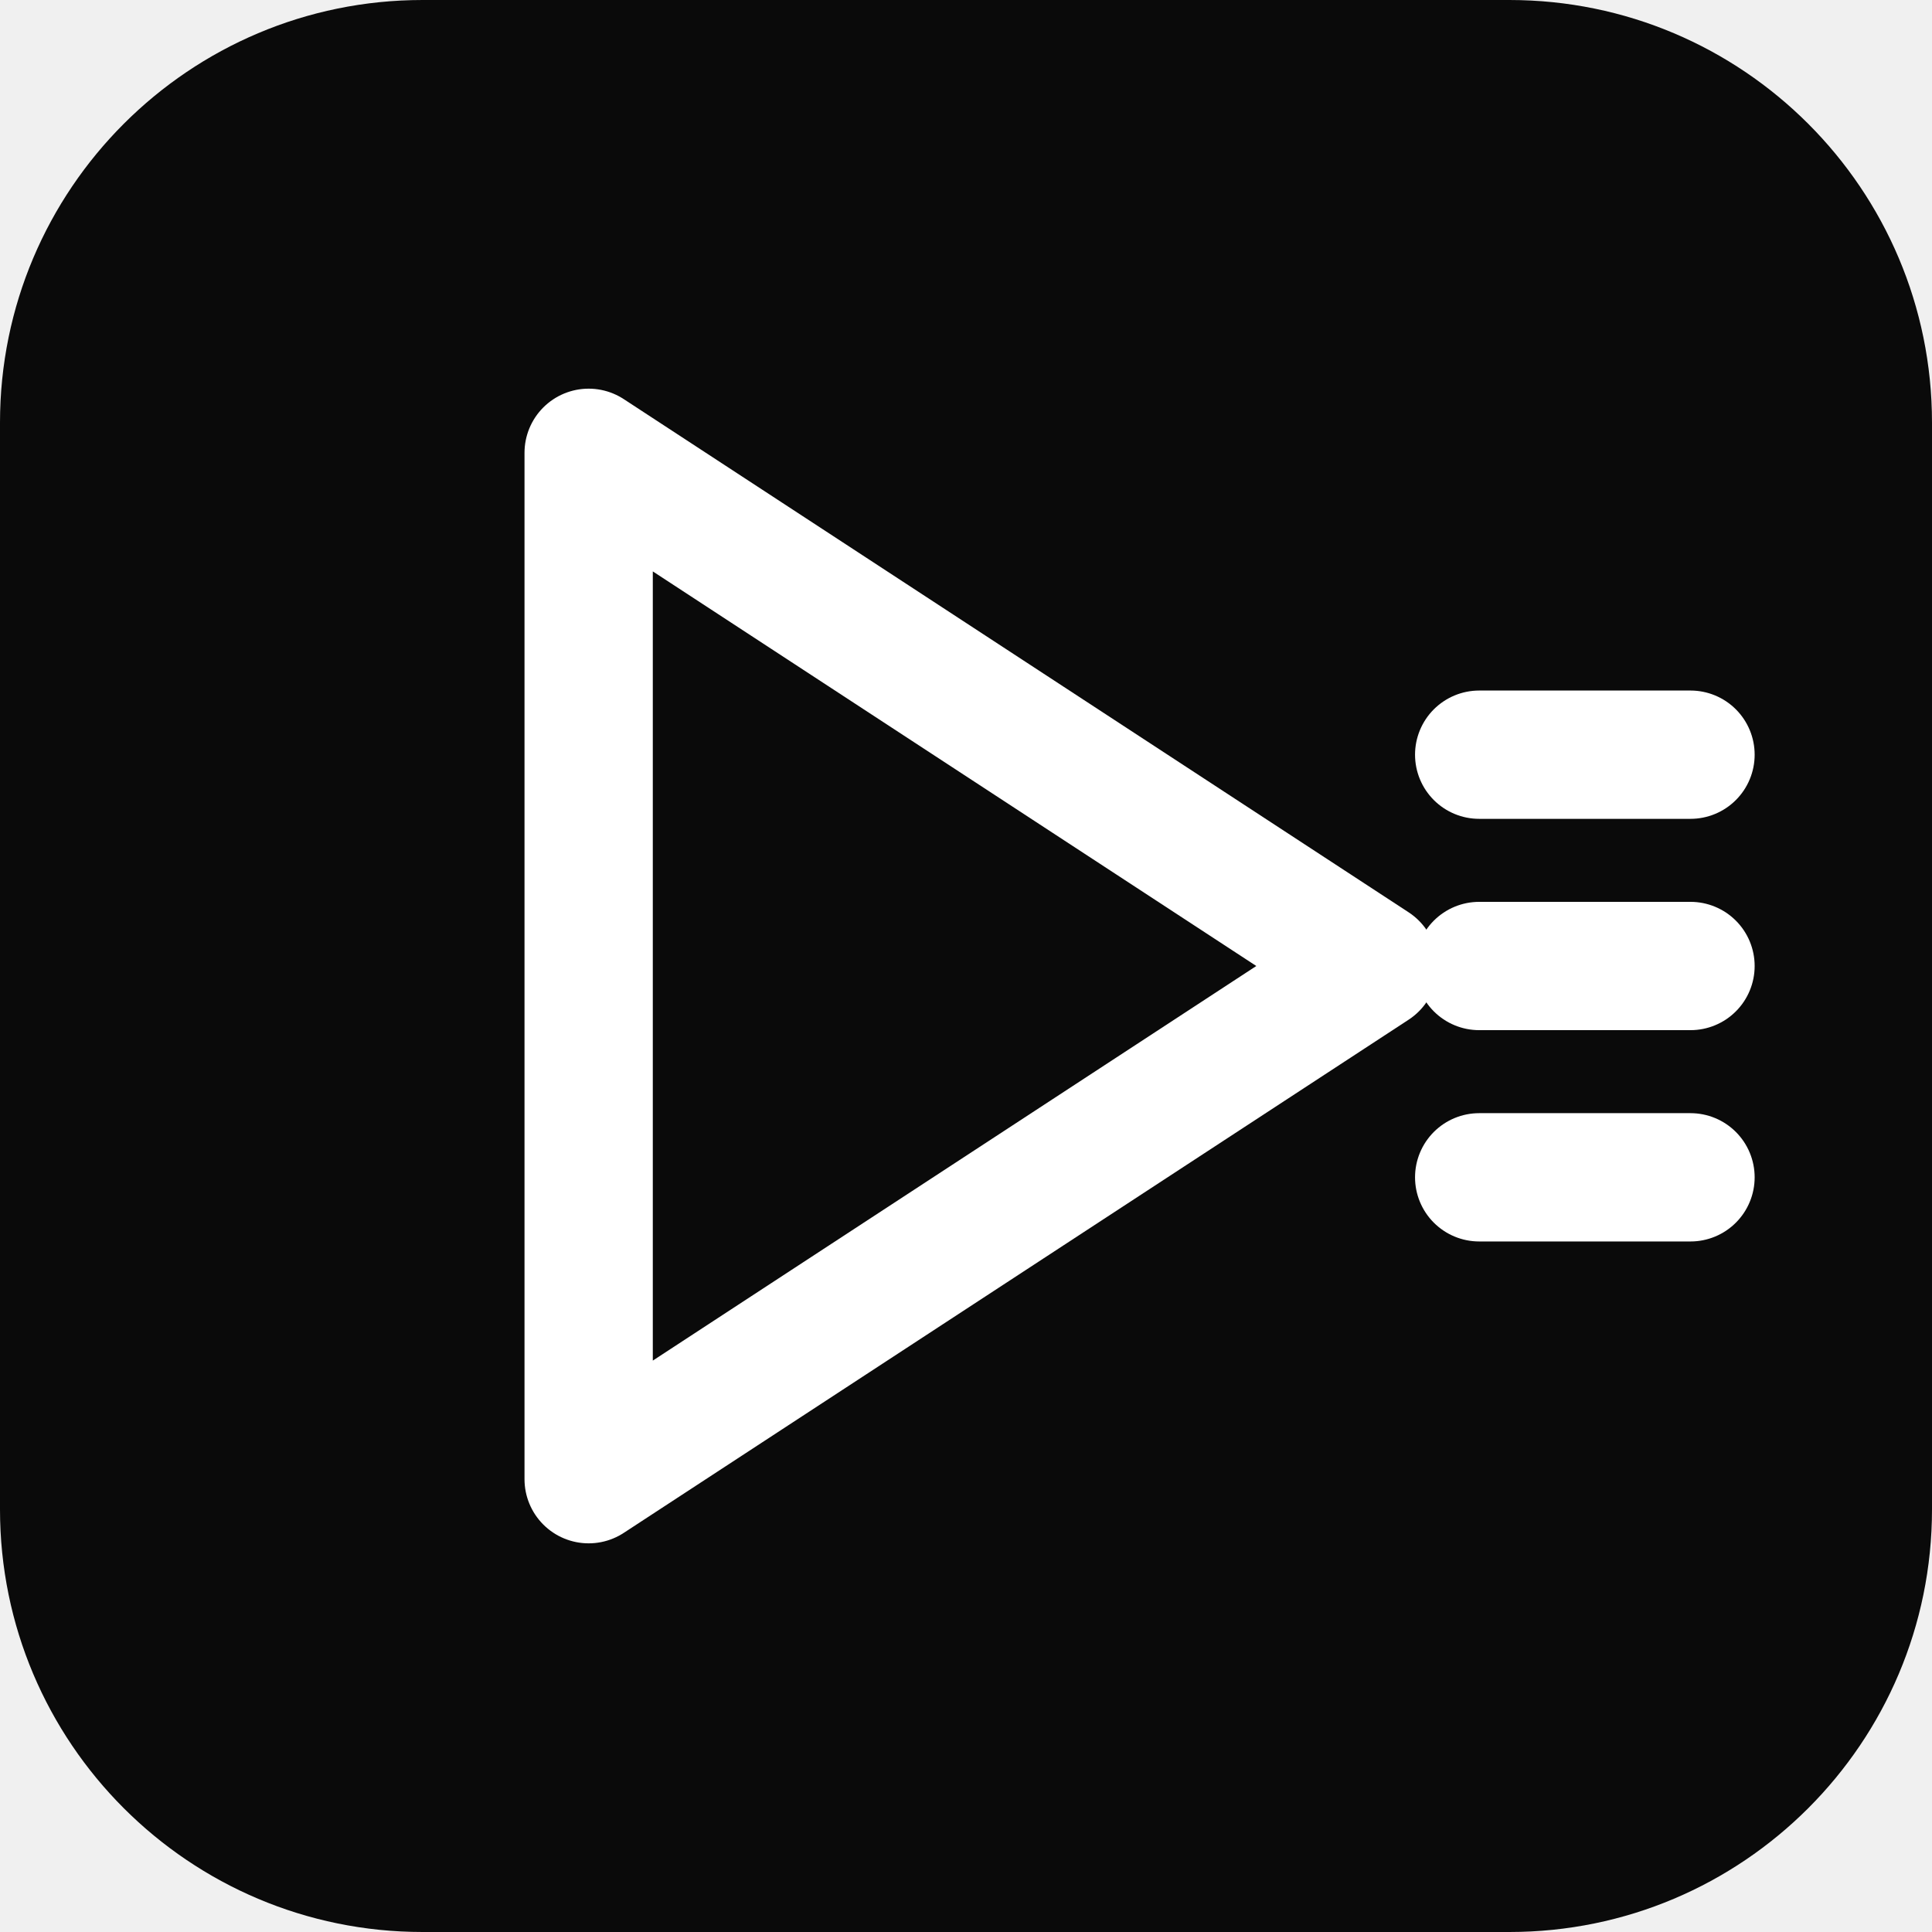
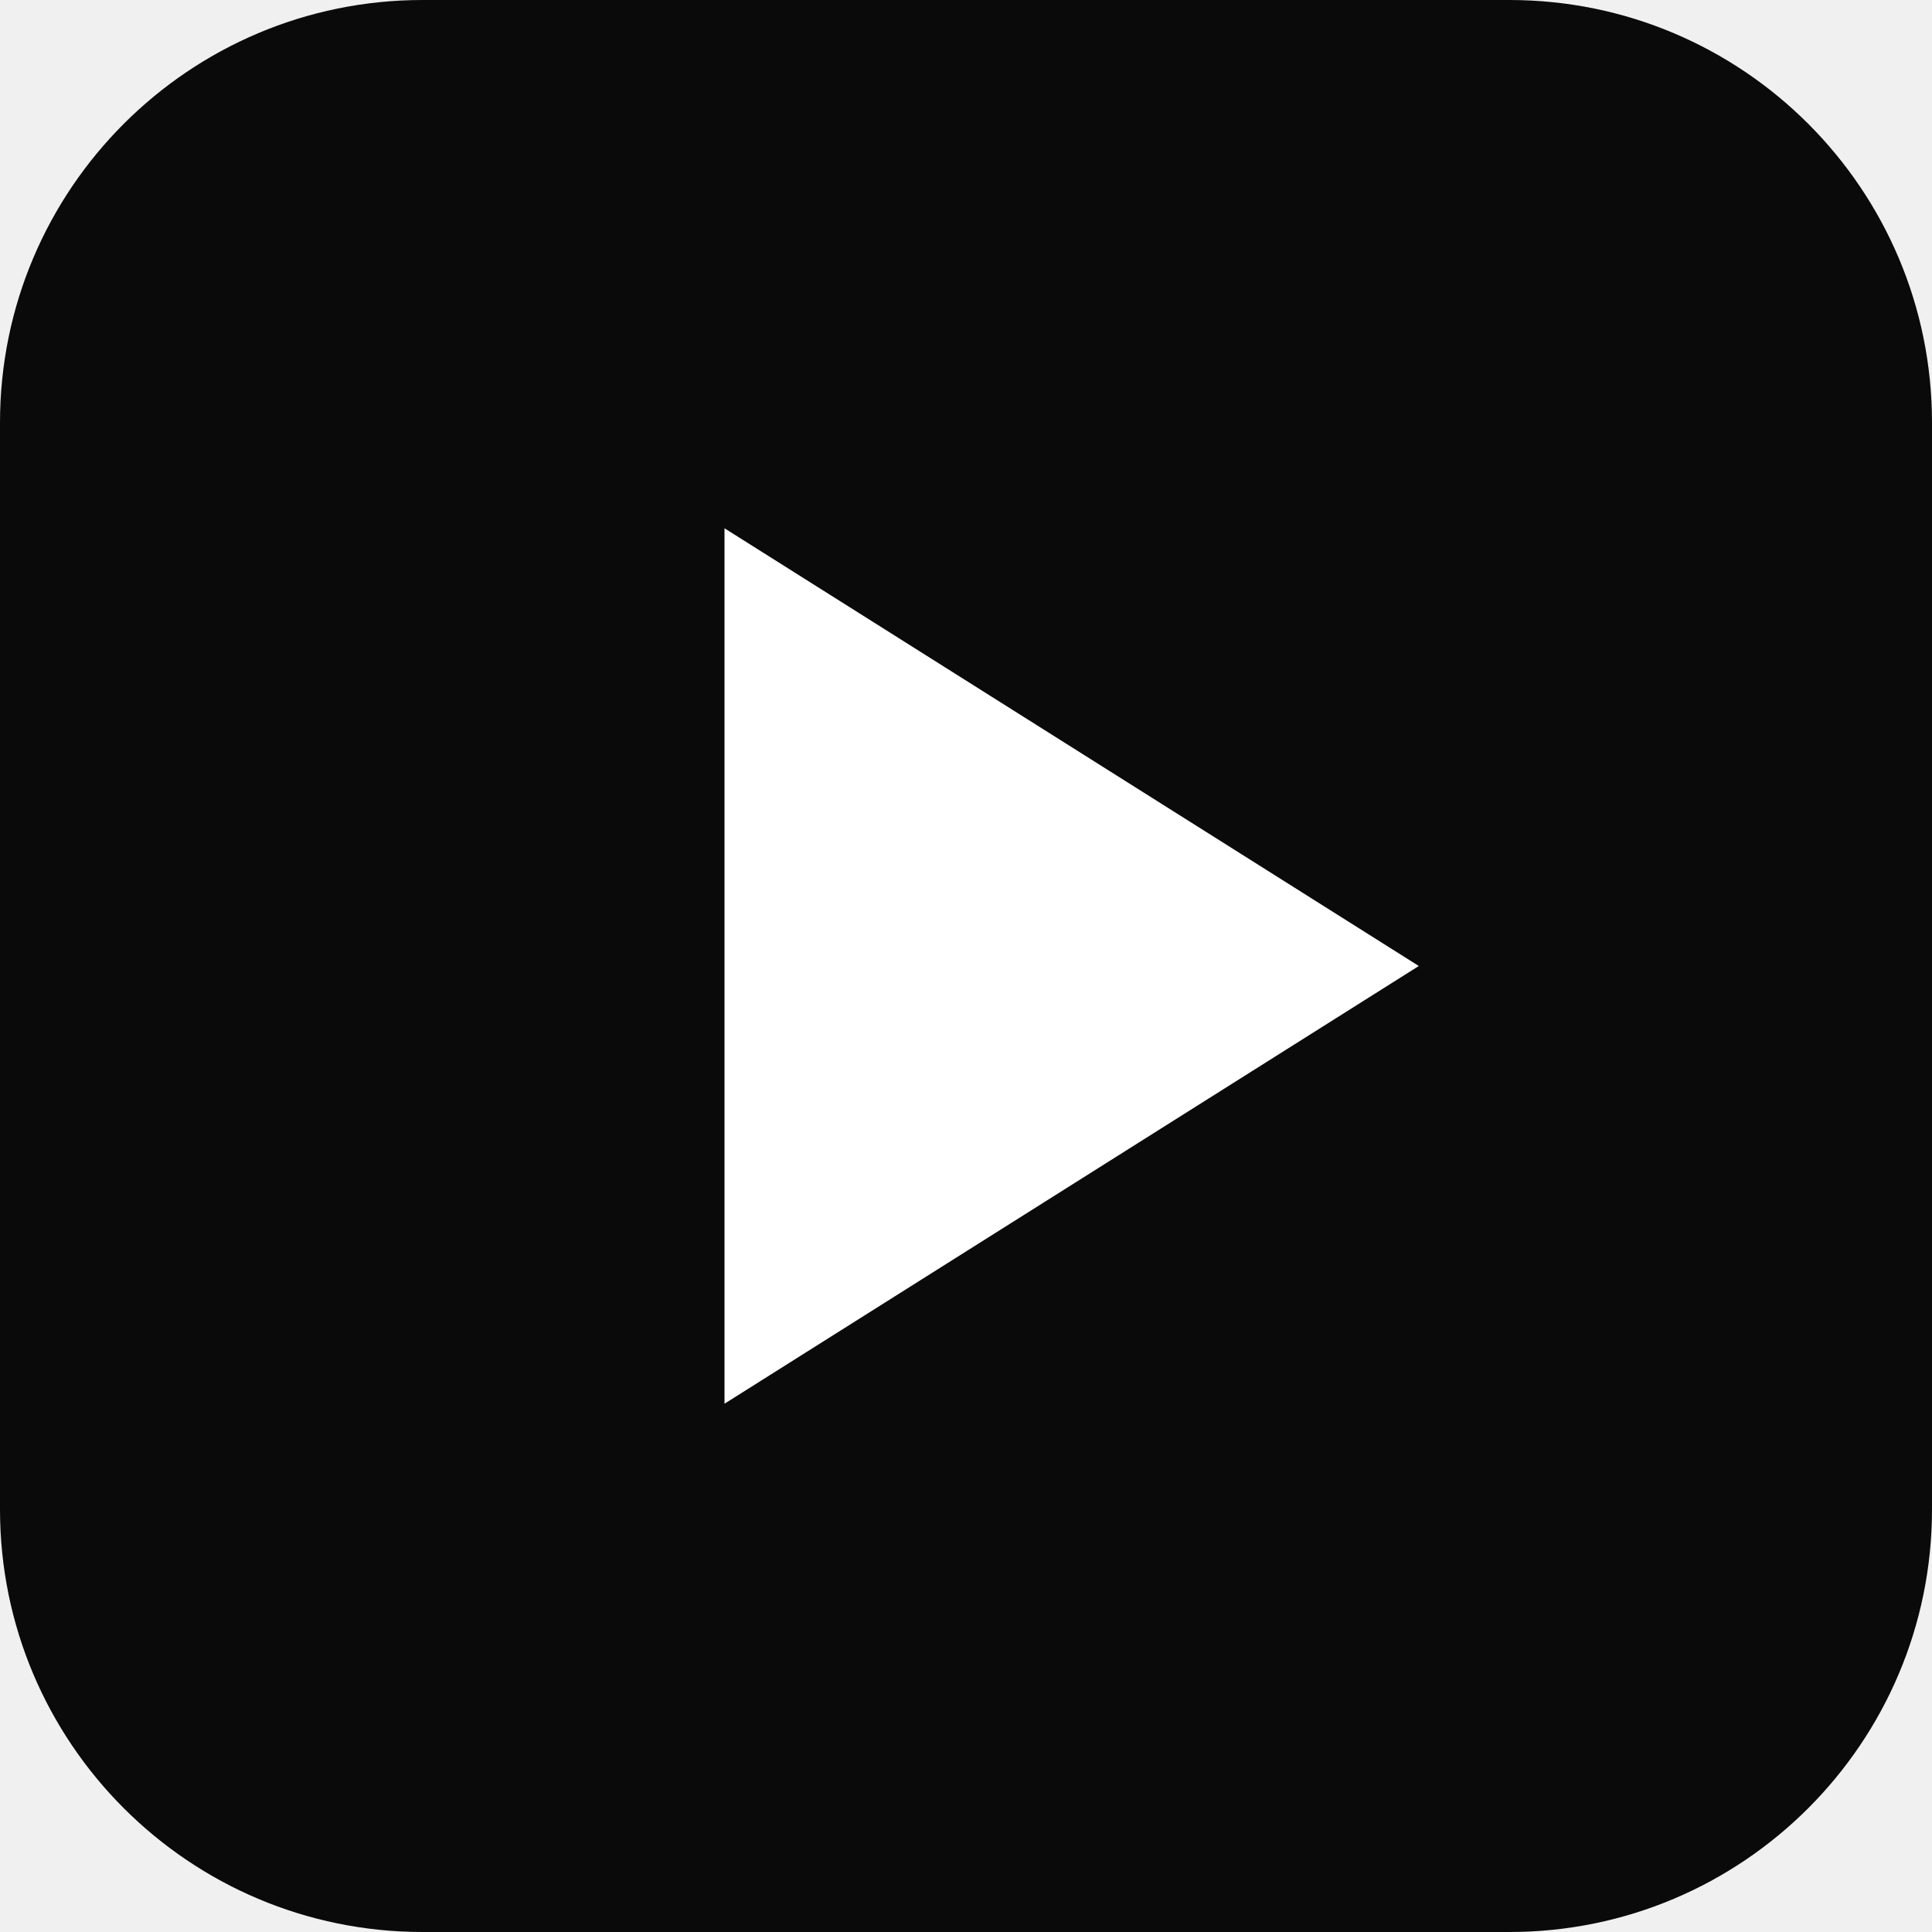
<svg xmlns="http://www.w3.org/2000/svg" viewBox="0 0 512 512" width="512" height="512">
  <rect width="512" height="512" rx="112" fill="#0a0a0a" />
-   <path d="M156 120 L364 256 L156 392 Z" fill="none" stroke="#ffffff" stroke-width="34" stroke-linecap="round" stroke-linejoin="round" />
-   <line x1="392" y1="200" x2="448" y2="200" stroke="#ffffff" stroke-width="34" stroke-linecap="round" />
-   <line x1="392" y1="256" x2="448" y2="256" stroke="#ffffff" stroke-width="34" stroke-linecap="round" />
-   <line x1="392" y1="312" x2="448" y2="312" stroke="#ffffff" stroke-width="34" stroke-linecap="round" />
+   <path d="M192 140 L376 256 L192 372 Z" fill="#ffffff" />
</svg>
